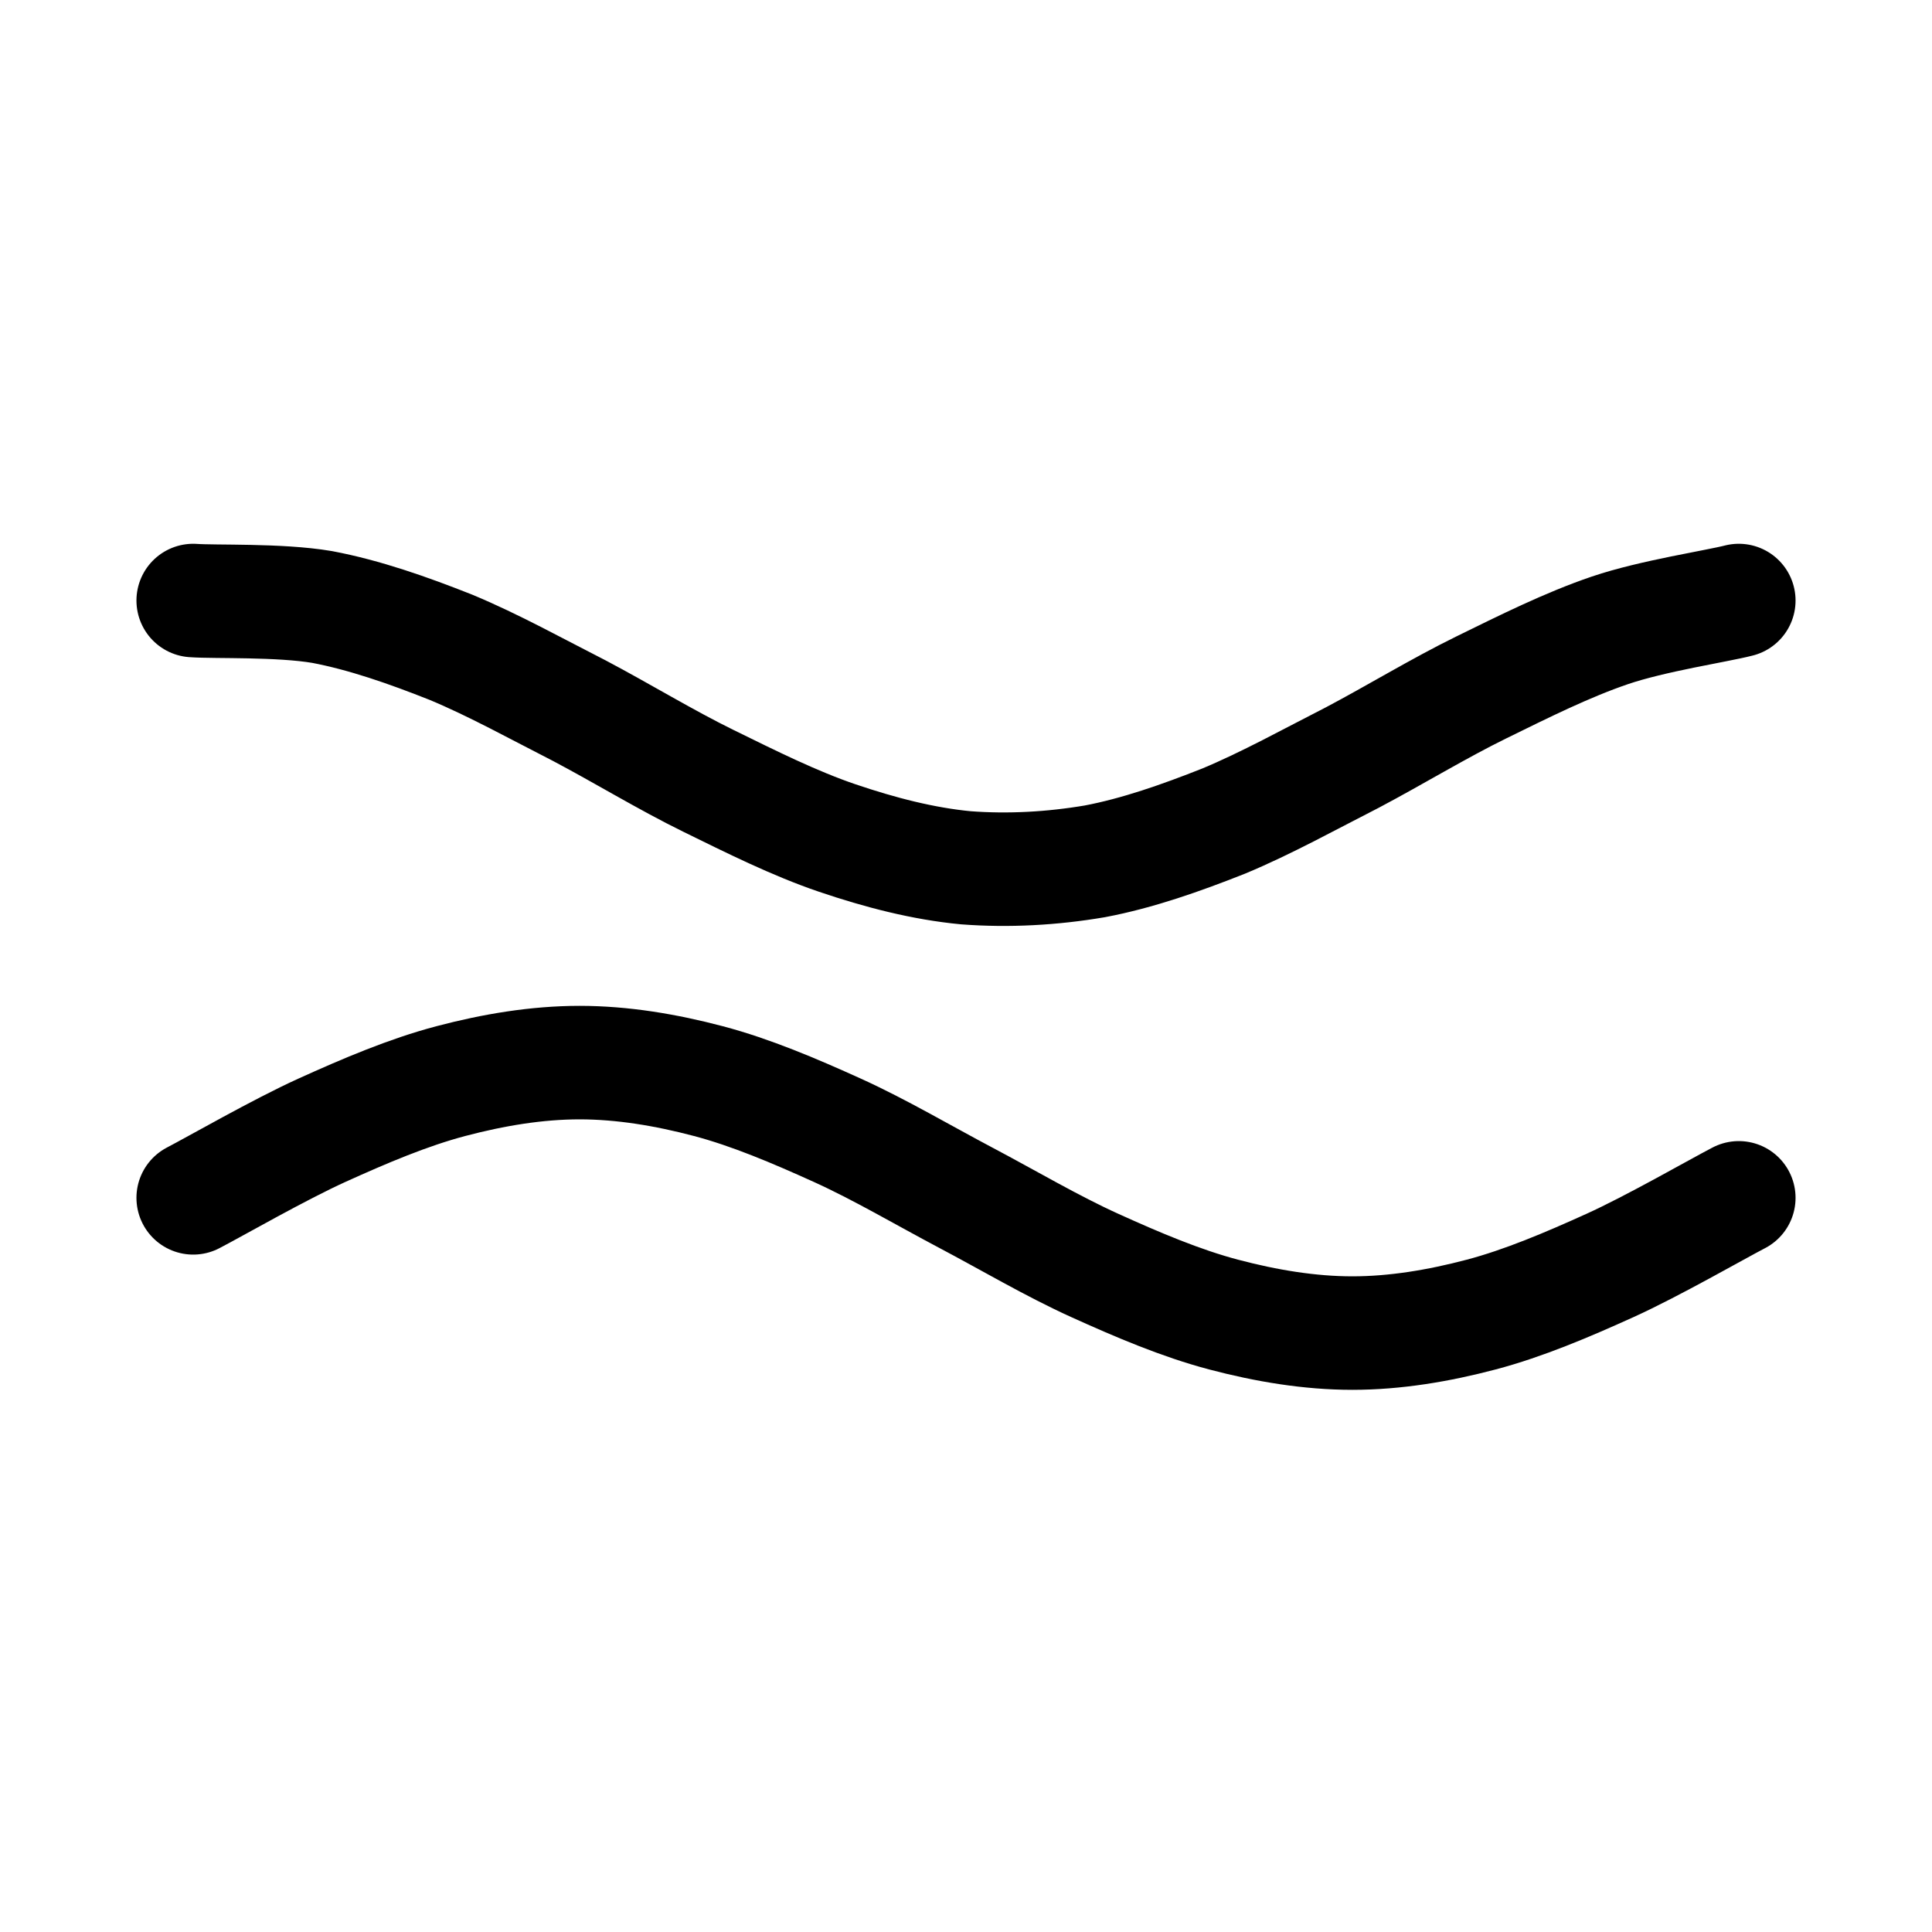
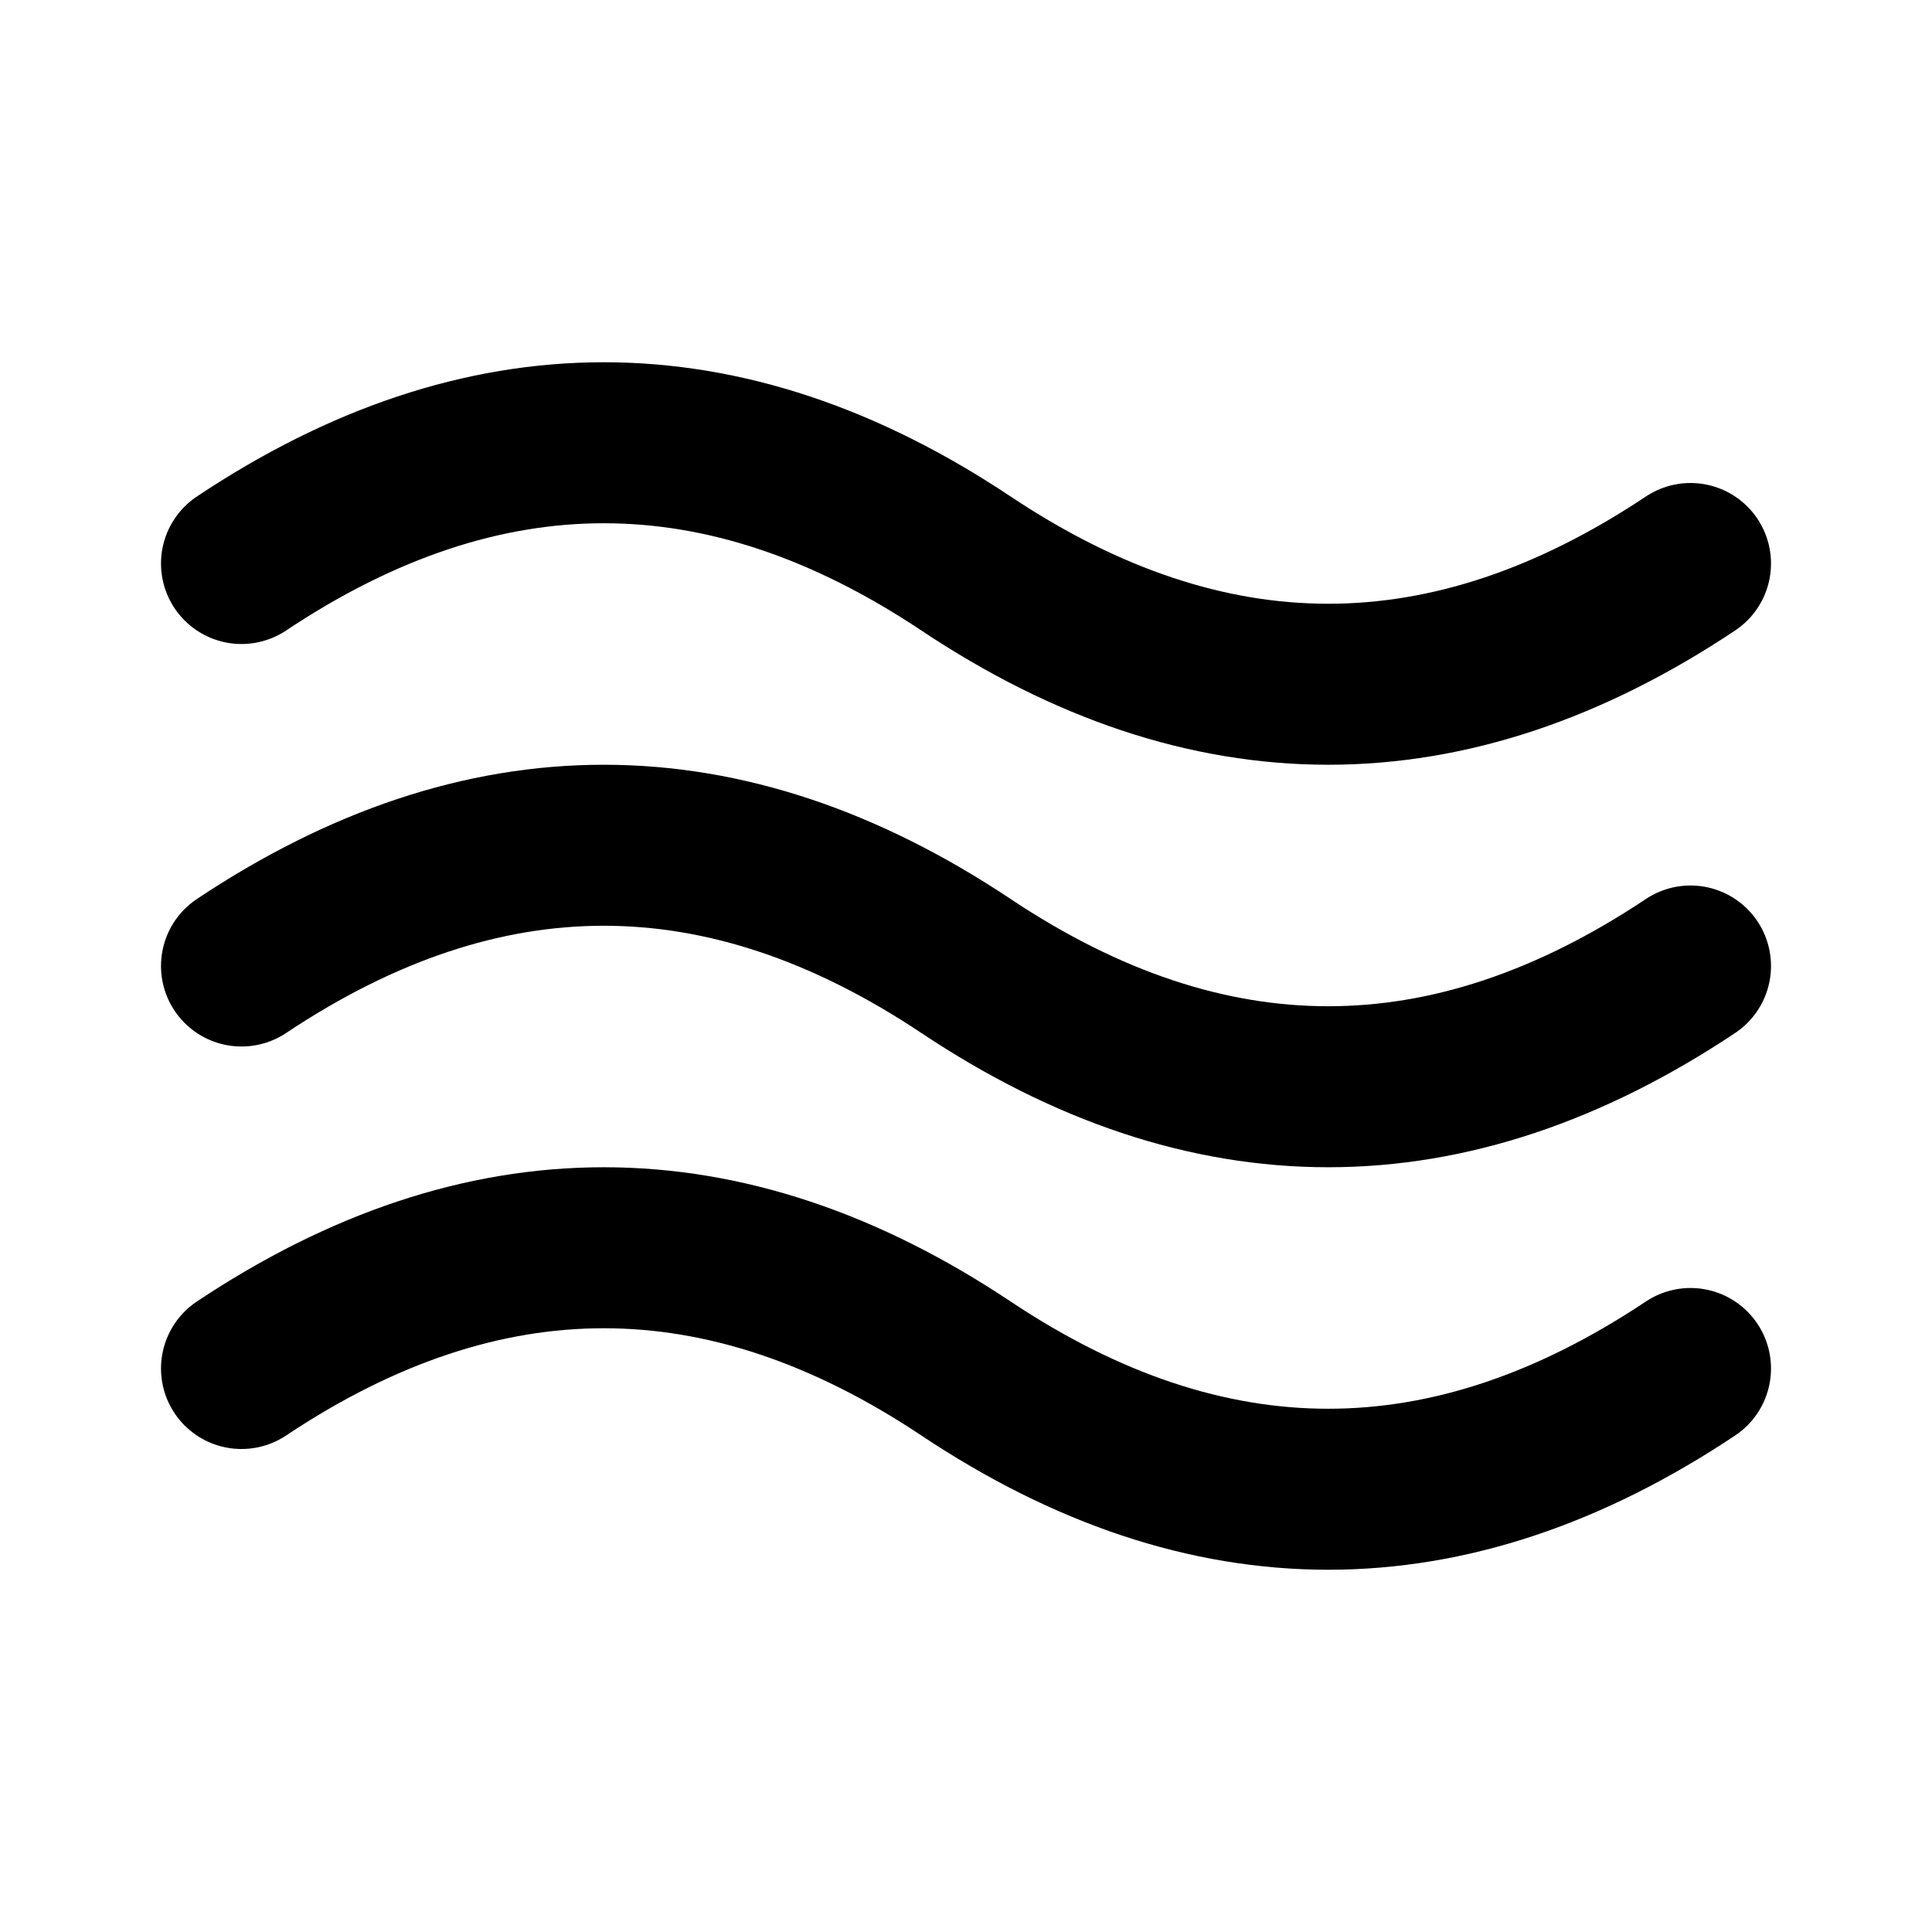
- <svg xmlns="http://www.w3.org/2000/svg" viewBox="0 0 24 24" fill="none" stroke="currentColor" stroke-linecap="round" stroke-linejoin="round">
-   <path d="M2.4 14.88 C2.67 14.74 3.47 14.28 4 14.04 C4.53 13.8 5.07 13.57 5.6 13.43 C6.13 13.29 6.67 13.2 7.2 13.2 C7.73 13.2 8.27 13.29 8.8 13.43 C9.33 13.57 9.87 13.8 10.4 14.04 C10.93 14.28 11.47 14.6 12 14.88 C12.53 15.16 13.07 15.48 13.6 15.72 C14.13 15.96 14.67 16.19 15.2 16.33 C15.73 16.47 16.27 16.56 16.8 16.56 C17.33 16.56 17.87 16.47 18.4 16.33 C18.93 16.19 19.47 15.96 20 15.72 C20.53 15.48 21.33 15.02 21.6 14.88" stroke-width="1.41" />
-   <path d="M2.4 7.46 C2.67 7.48 3.47 7.45 4 7.54 C4.53 7.64 5.07 7.83 5.6 8.04 C6.13 8.26 6.67 8.56 7.2 8.83 C7.73 9.11 8.27 9.44 8.8 9.7 C9.33 9.96 9.87 10.23 10.4 10.41 C10.93 10.59 11.47 10.73 12 10.78 C12.53 10.82 13.07 10.79 13.6 10.7 C14.13 10.6 14.67 10.41 15.2 10.2 C15.73 9.98 16.27 9.68 16.8 9.41 C17.33 9.13 17.87 8.8 18.4 8.54 C18.93 8.28 19.47 8.01 20 7.83 C20.53 7.65 21.33 7.53 21.6 7.46" stroke-width="1.41" />
+ <svg xmlns="http://www.w3.org/2000/svg" viewBox="0 0 24 24" fill="none" stroke="currentColor" stroke-width="2" stroke-linecap="round" stroke-linejoin="round">
+   <path d="M3 7c3 -2 6 -2 9 0s6 2 9 0" />
+   <path d="M3 17c3 -2 6 -2 9 0s6 2 9 0" />
+   <path d="M3 12c3 -2 6 -2 9 0s6 2 9 0" />
</svg>
